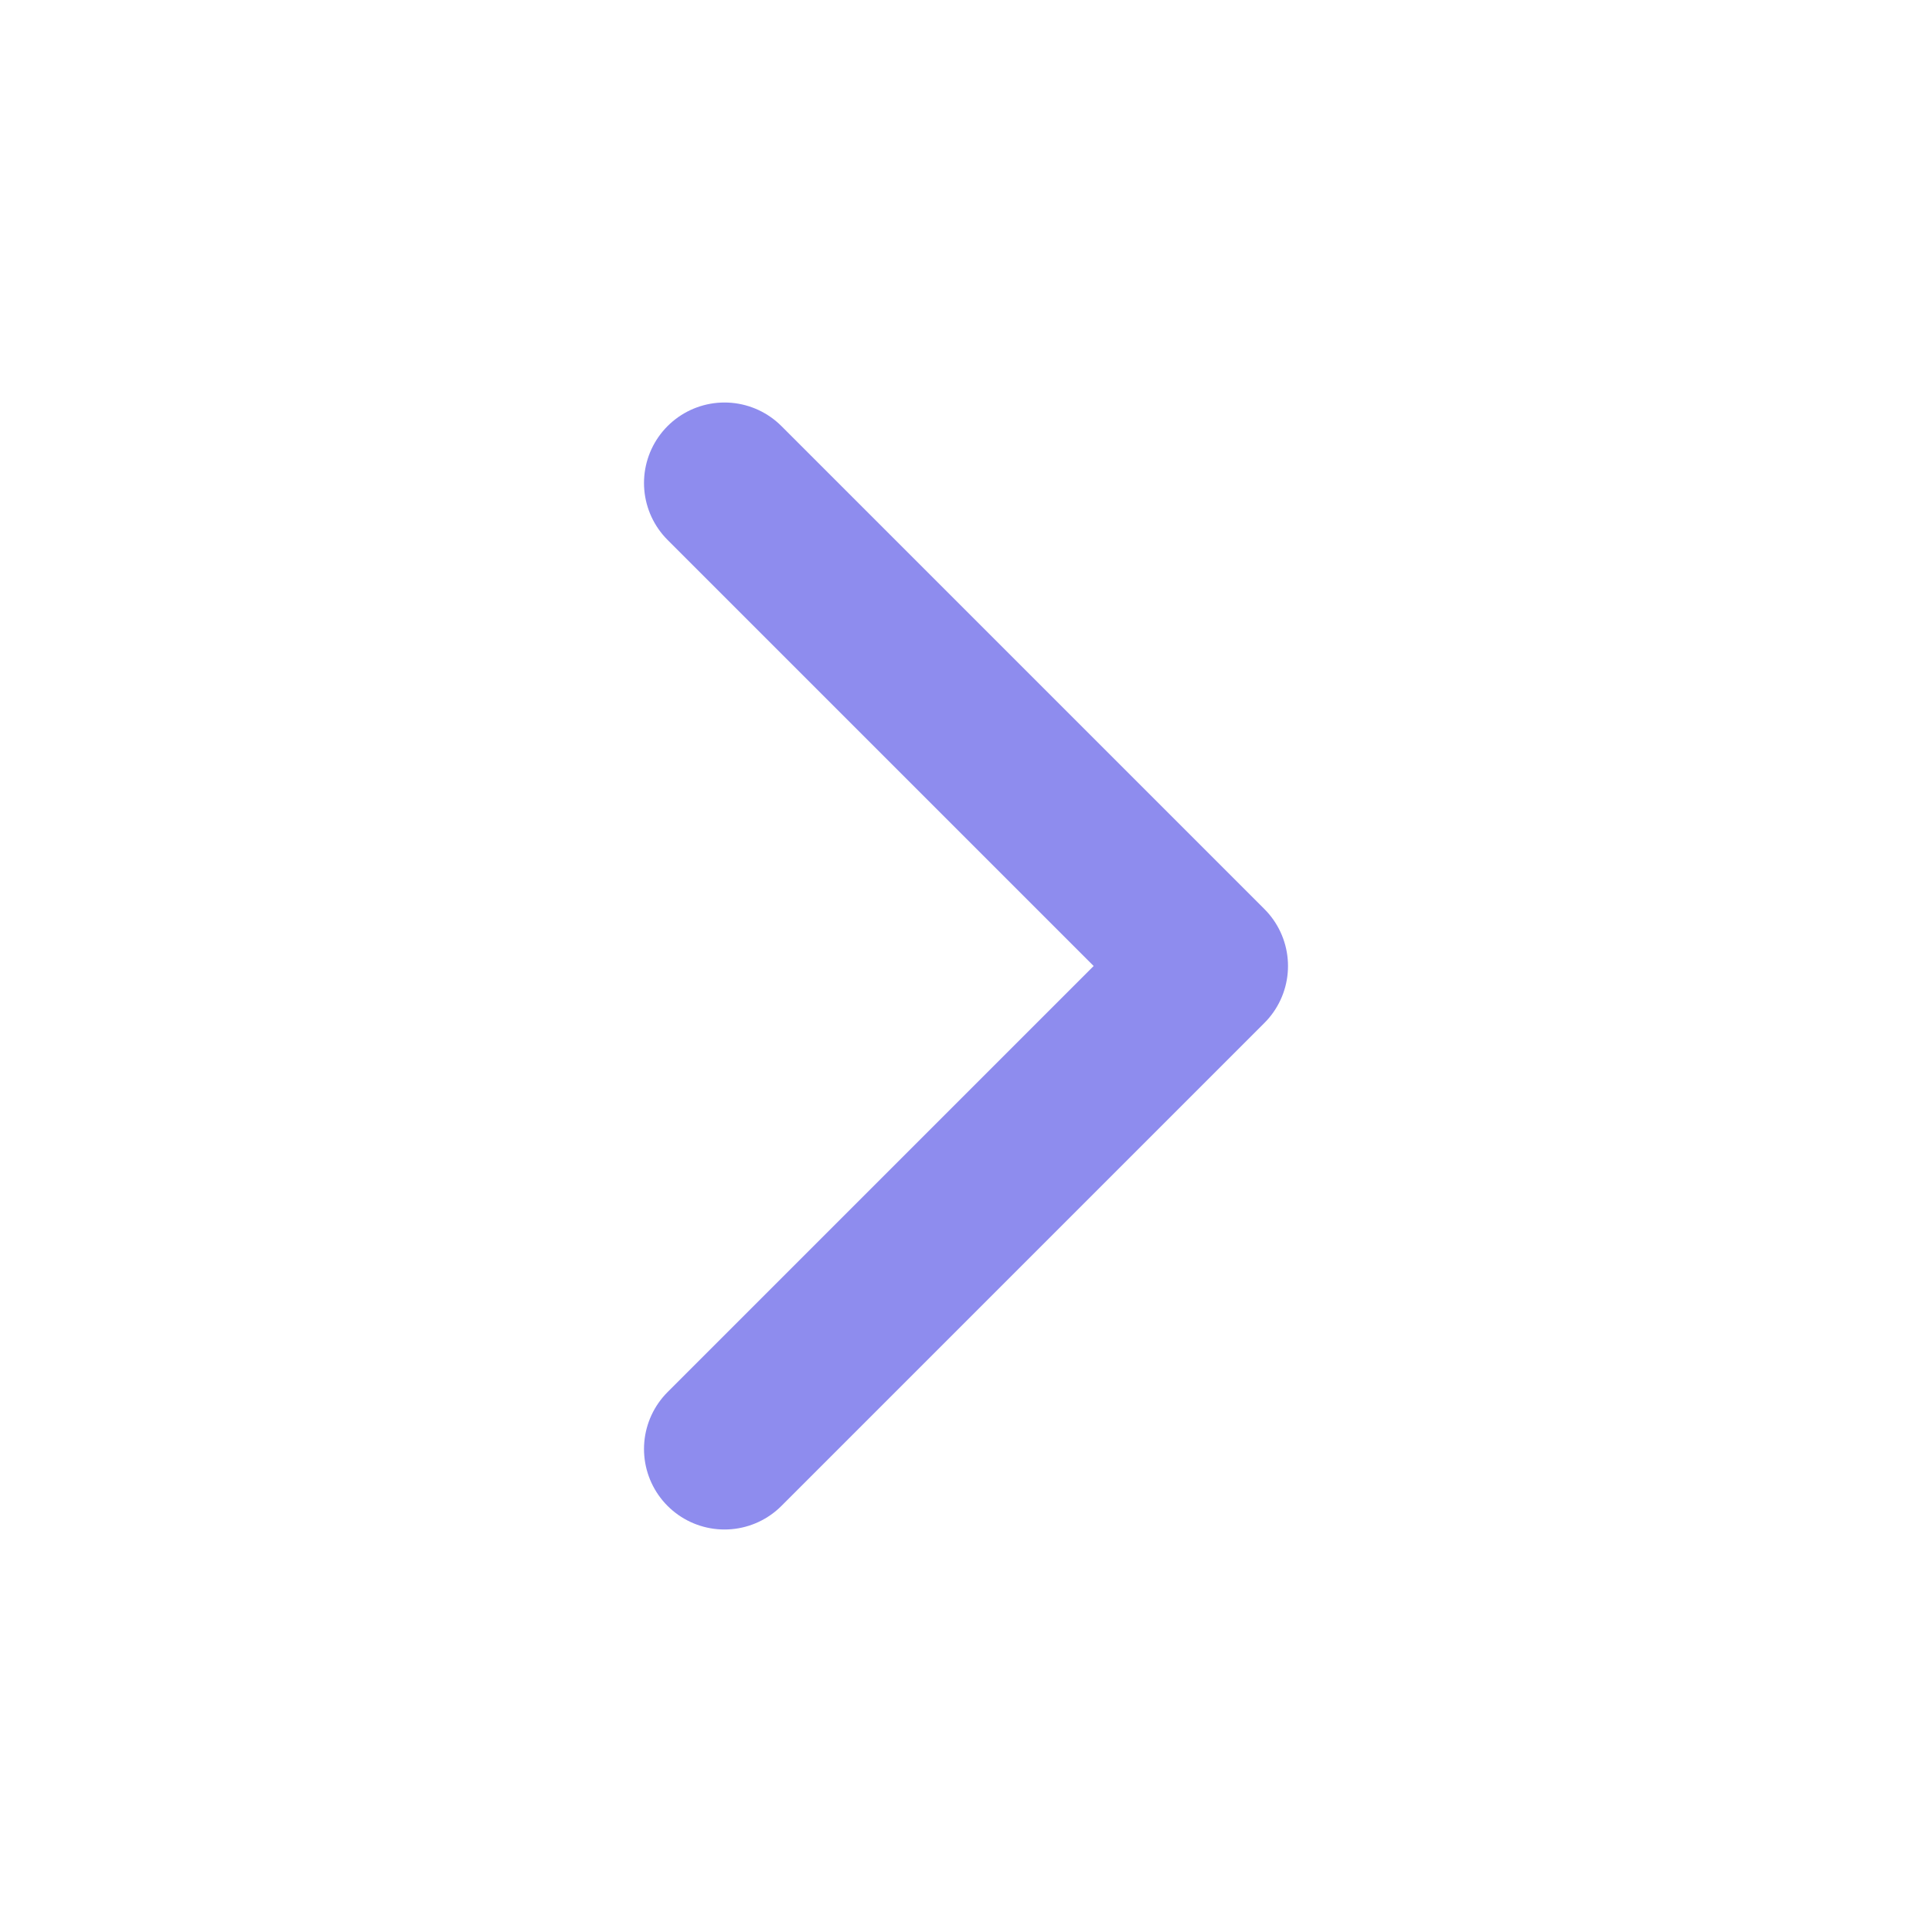
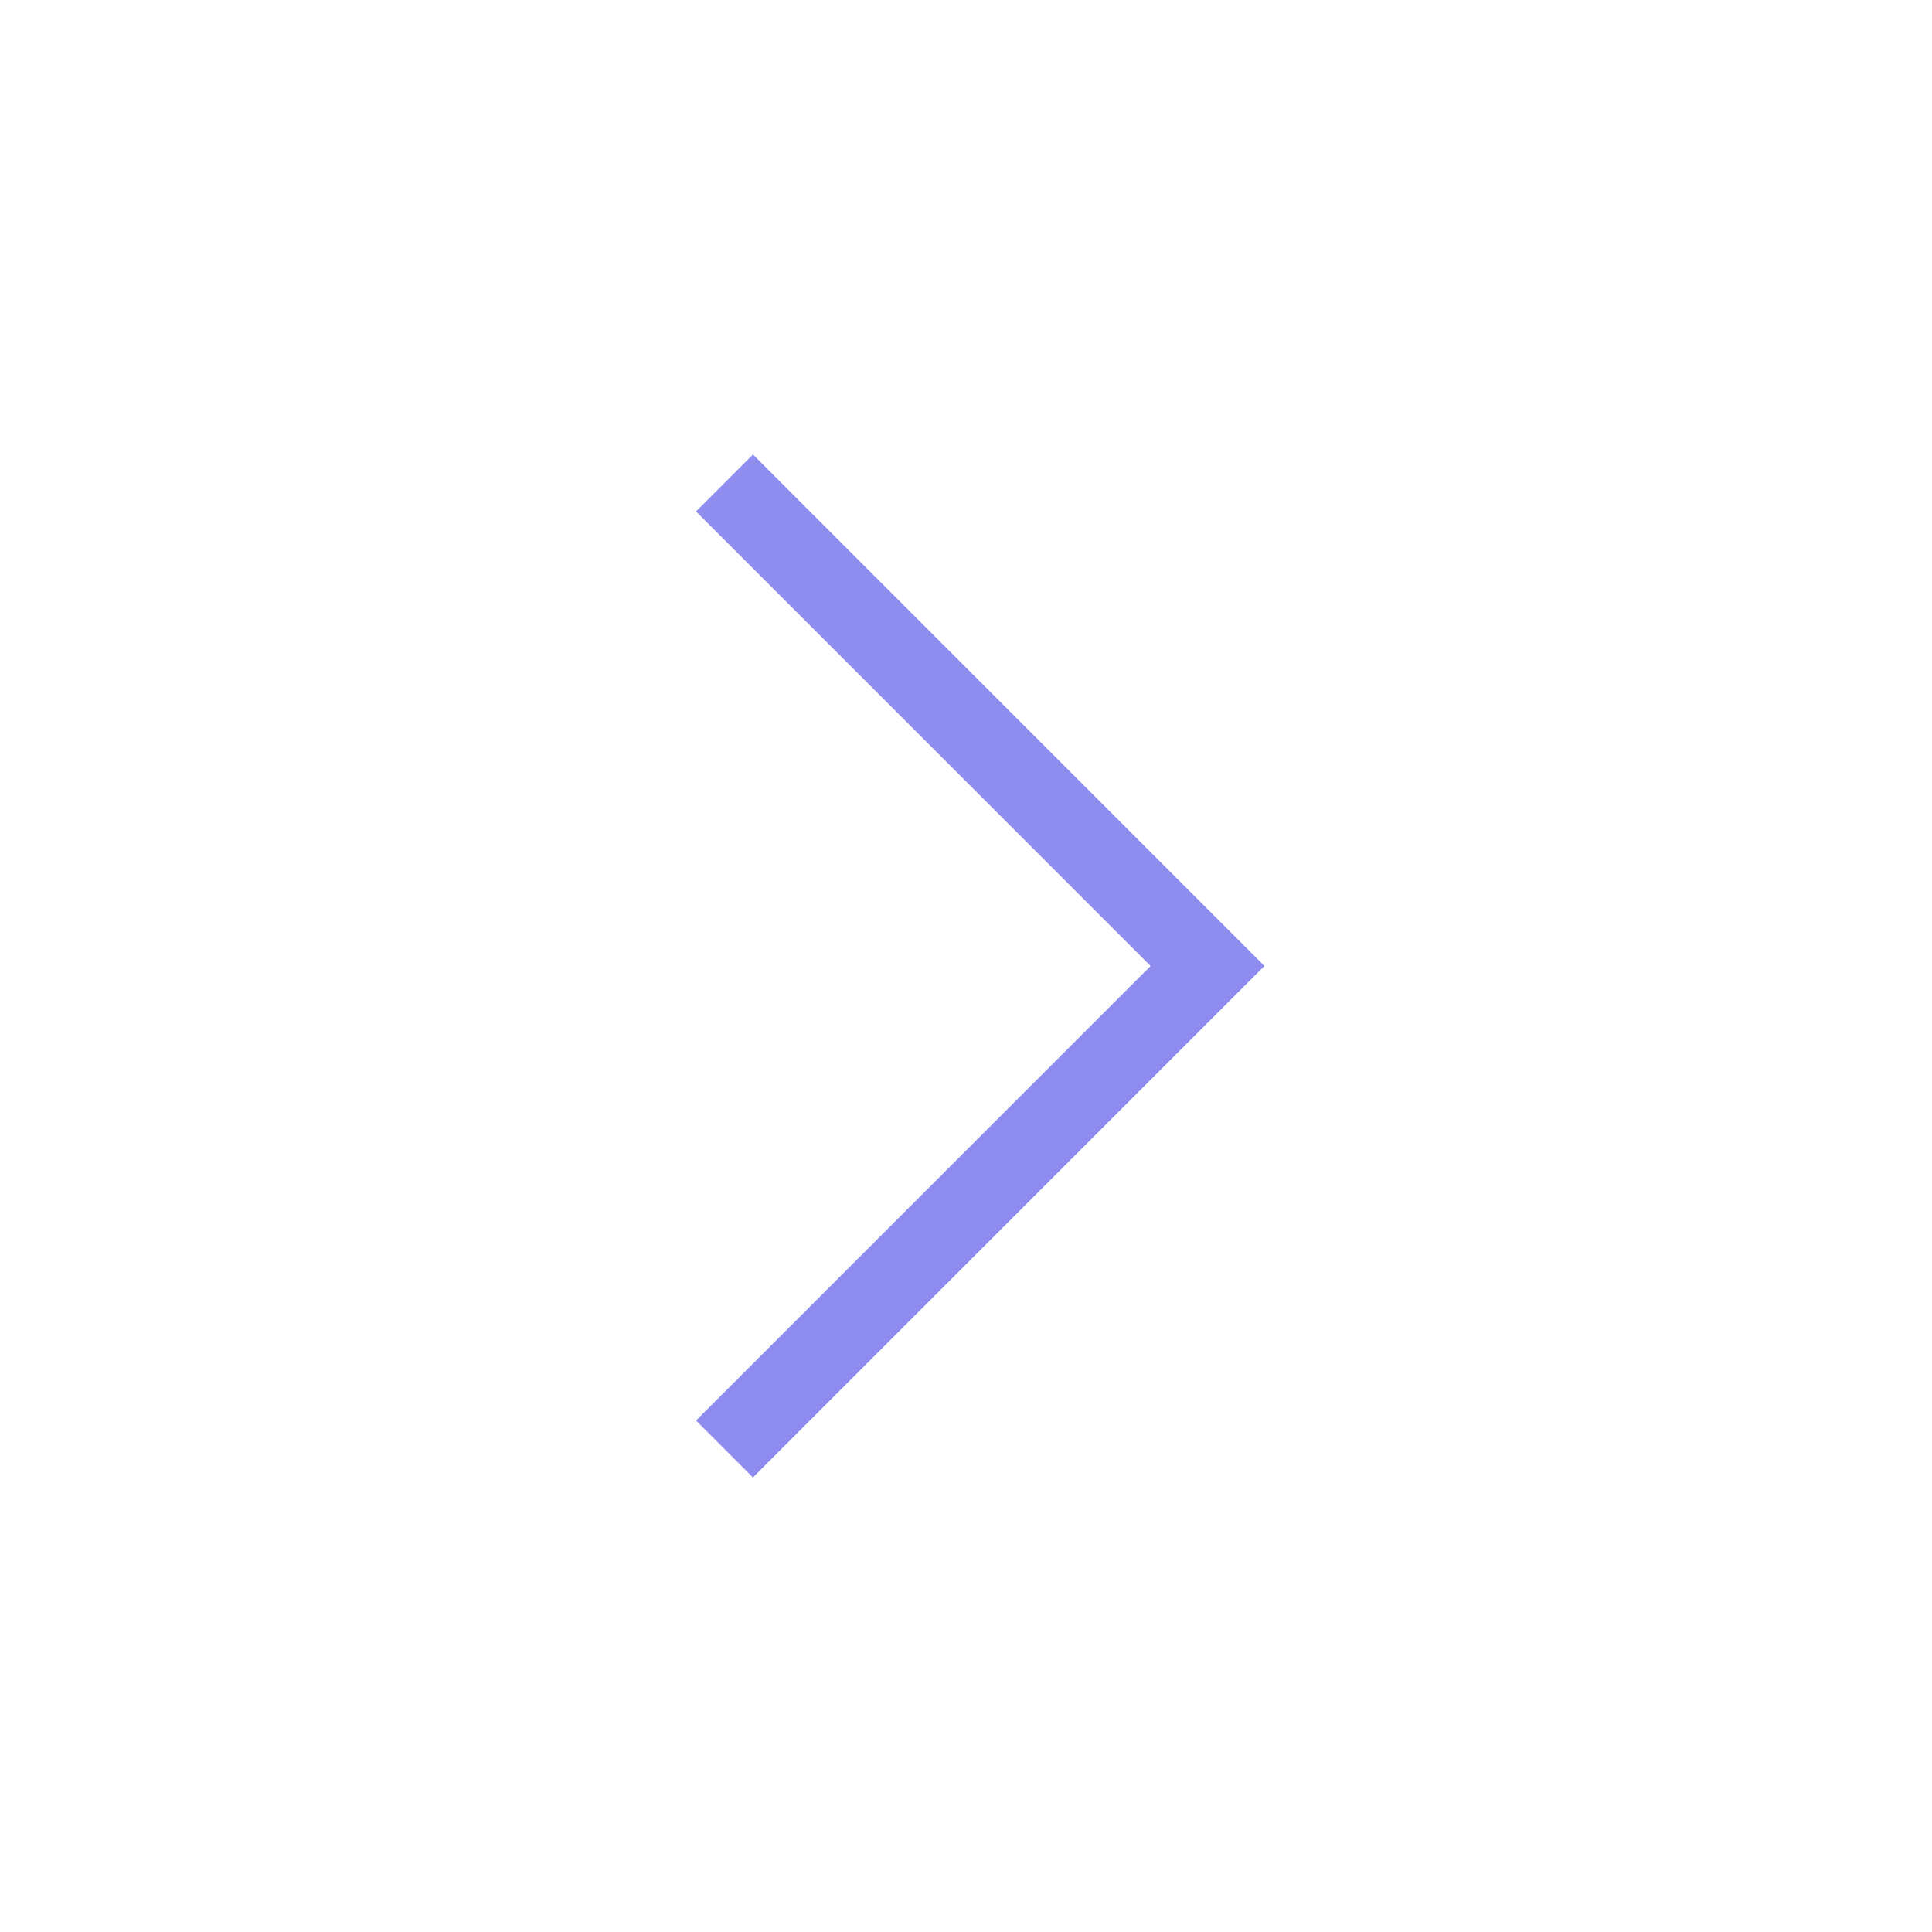
<svg xmlns="http://www.w3.org/2000/svg" width="24" height="24" viewBox="0 0 24 24" fill="none">
-   <path d="M9 18L15 12L9 6" stroke="#8E8CEE" stroke-width="2" stroke-linecap="round" stroke-linejoin="round" />
+   <path d="M9 18L15 12L9 6" stroke="#8E8CEE" strokeWidth="2" strokeLinecap="round" strokeLinejoin="round" />
</svg>
